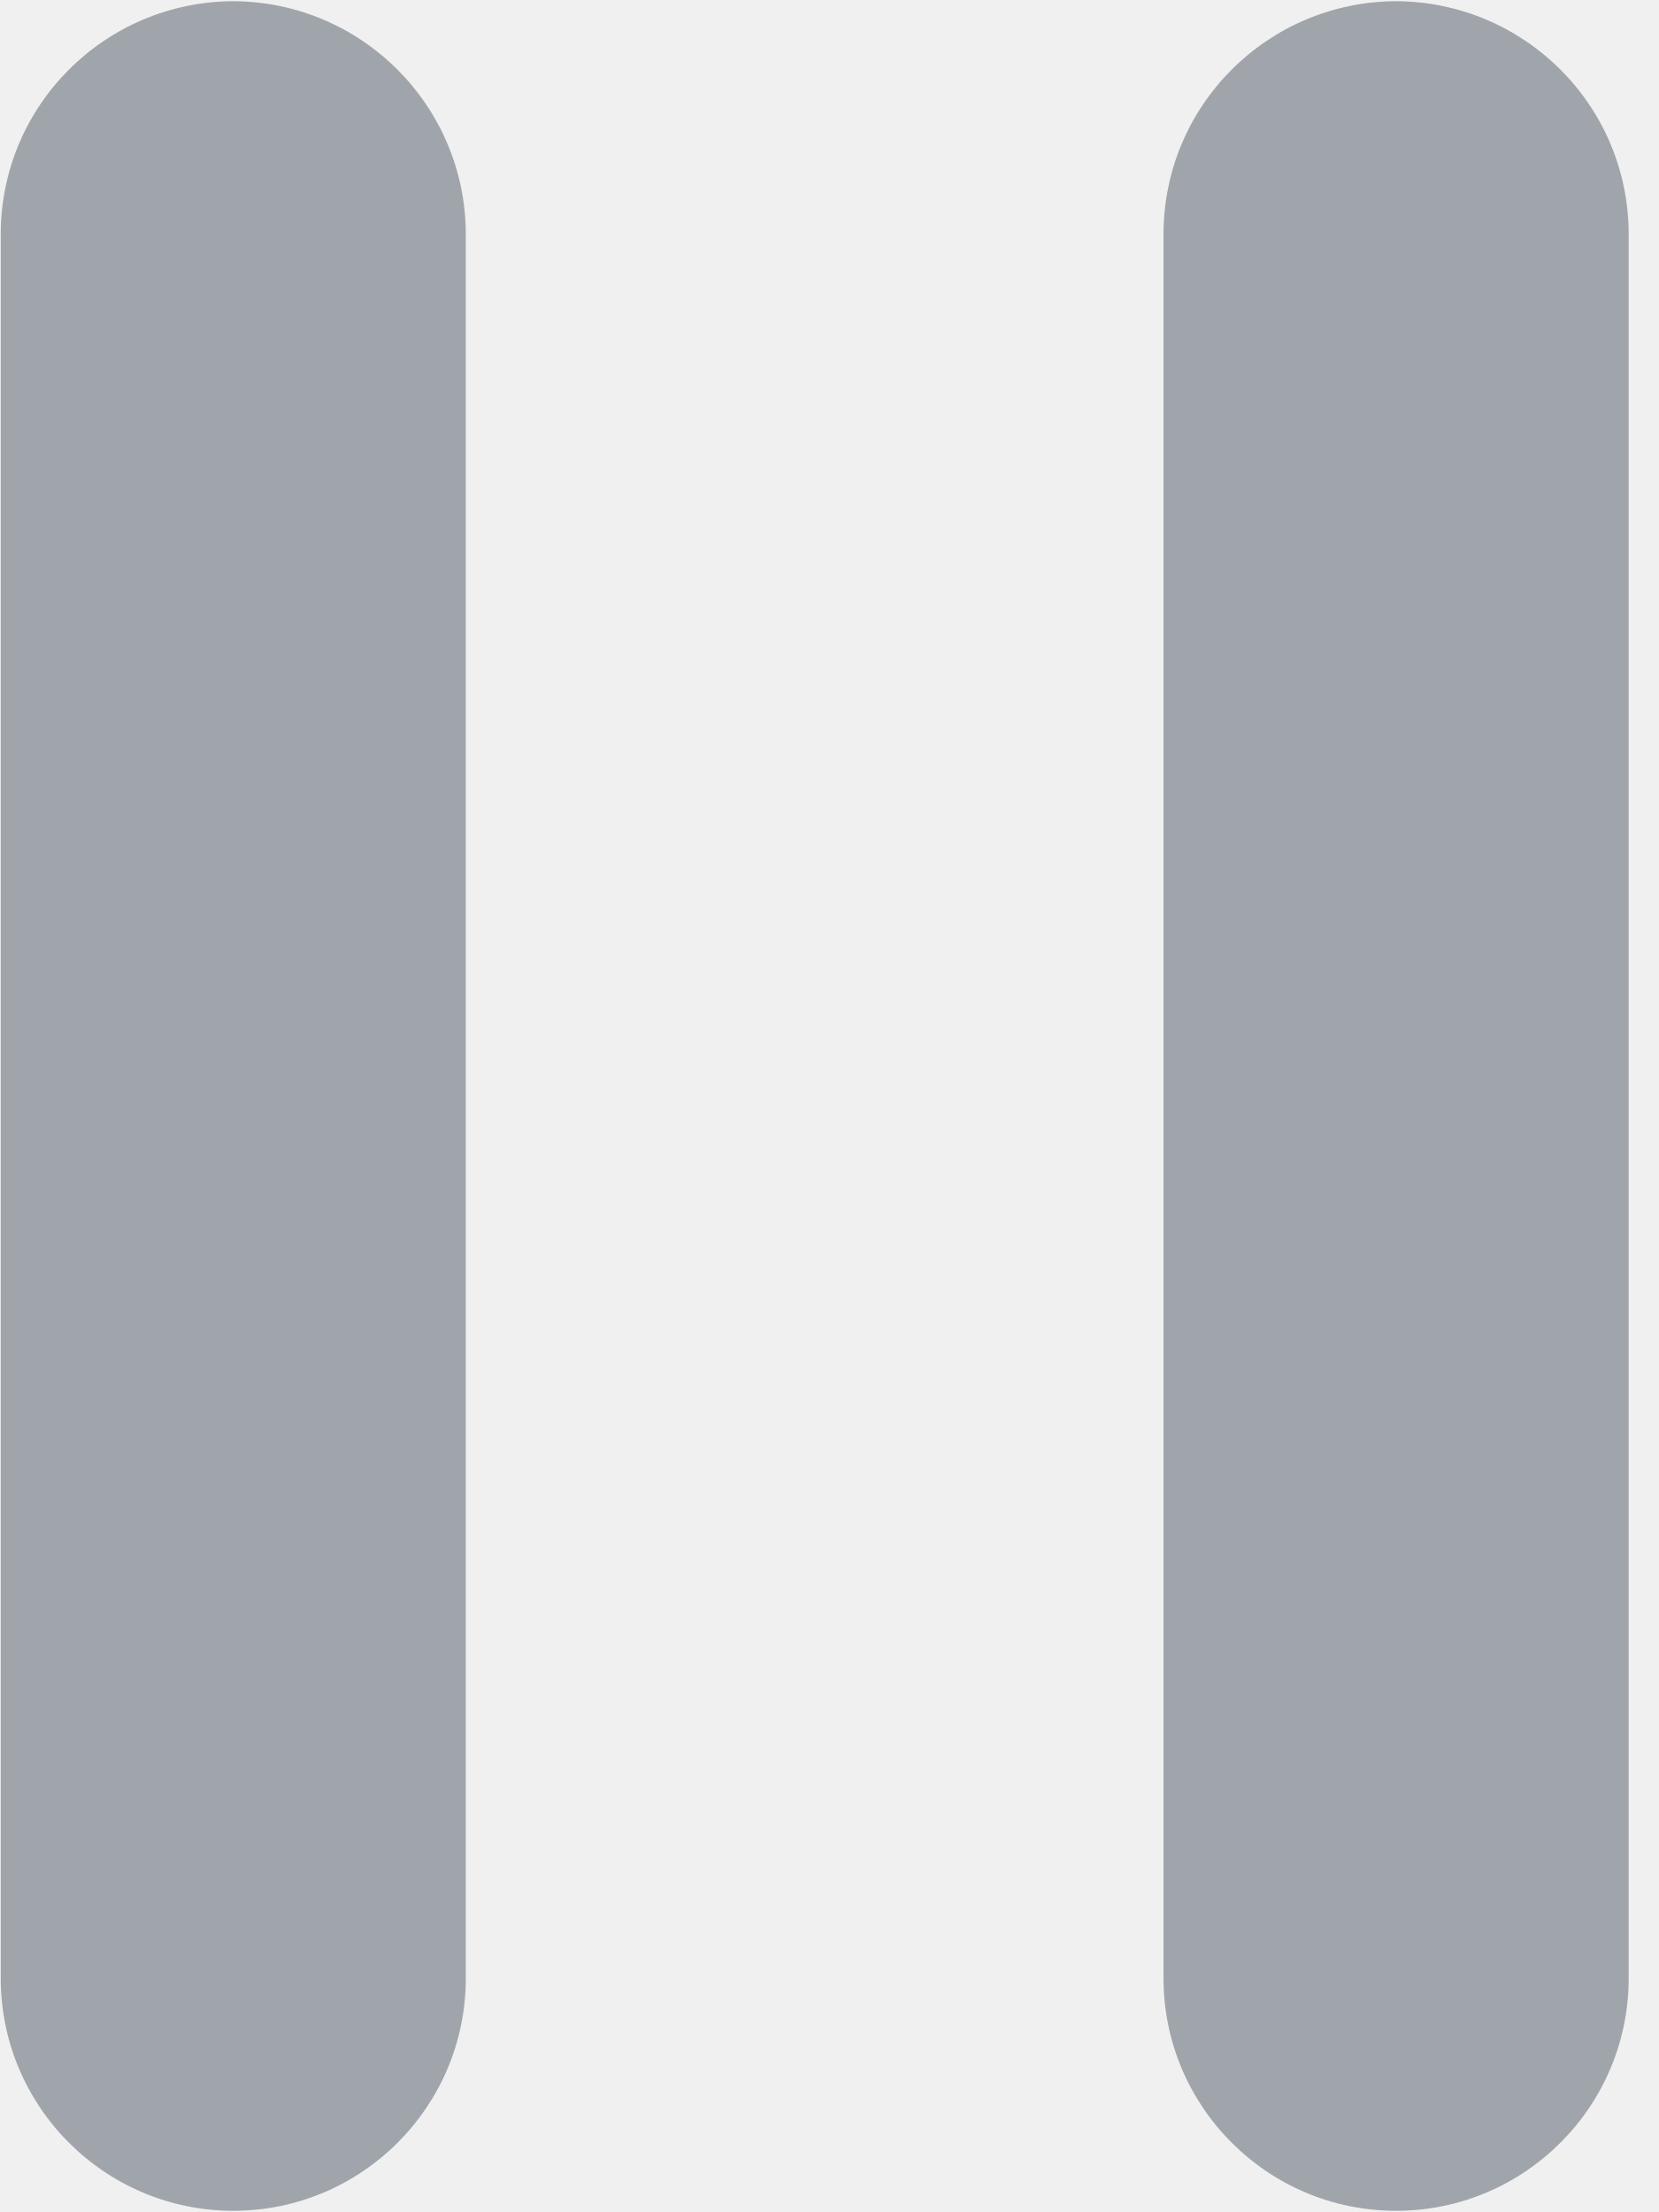
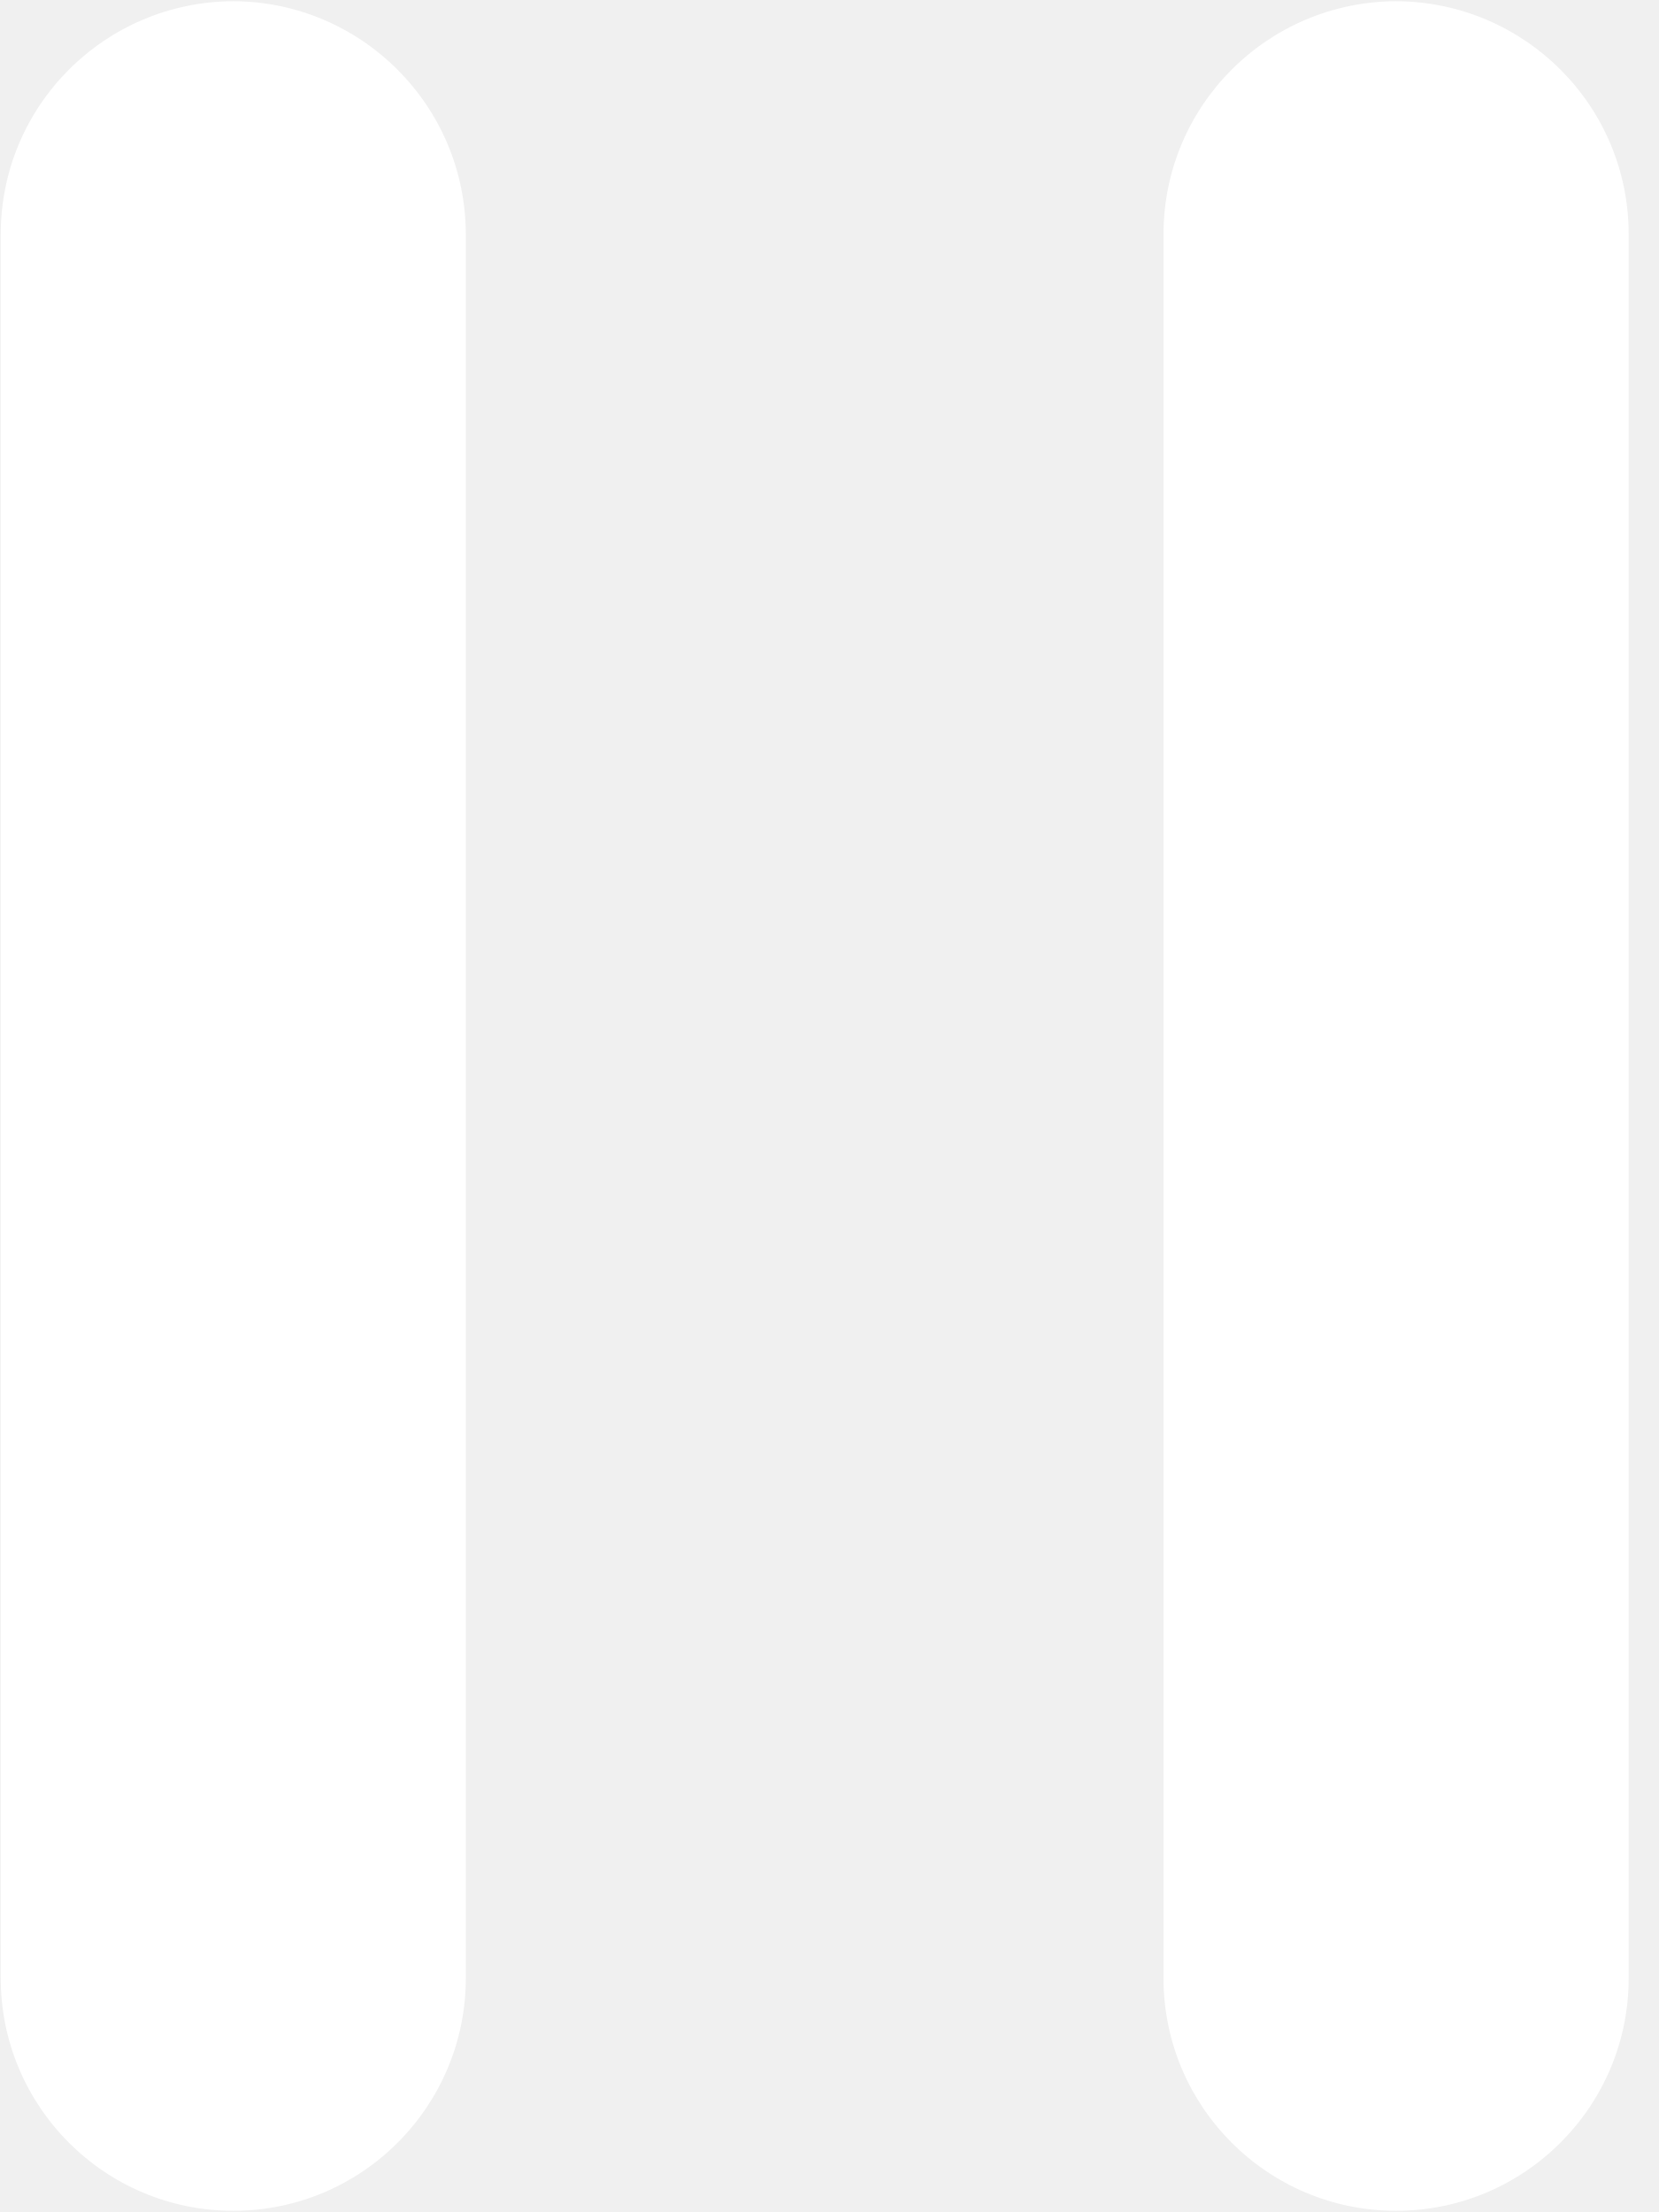
<svg xmlns="http://www.w3.org/2000/svg" width="18px" height="24px" viewBox="0 0 18 24" version="1.1">
  <defs />
  <g id="Page-1" stroke="none" stroke-width="1" fill="none" fill-rule="evenodd">
-     <g id="暂停" fill="#A0A5AB" fill-rule="nonzero">
+     <g id="暂停" fill="#ffffff" fill-rule="nonzero">
      <path d="M15.147,0.013 C13.754,0.019 12.627,1.144 12.624,2.537 L12.624,21.463 C12.624,22.856 13.754,23.987 15.147,23.987 C16.54,23.987 17.671,22.856 17.671,21.463 L17.671,2.537 C17.668,1.144 16.54,0.019 15.147,0.013 Z M2.531,0.013 C1.138,0.019 0.011,1.144 0.008,2.537 L0.008,21.463 C0.008,22.856 1.138,23.987 2.531,23.987 C3.924,23.987 5.054,22.856 5.054,21.463 L5.054,2.537 C5.049,1.144 3.921,0.019 2.531,0.013 Z" id="Shape" />
    </g>
  </g>
</svg>
